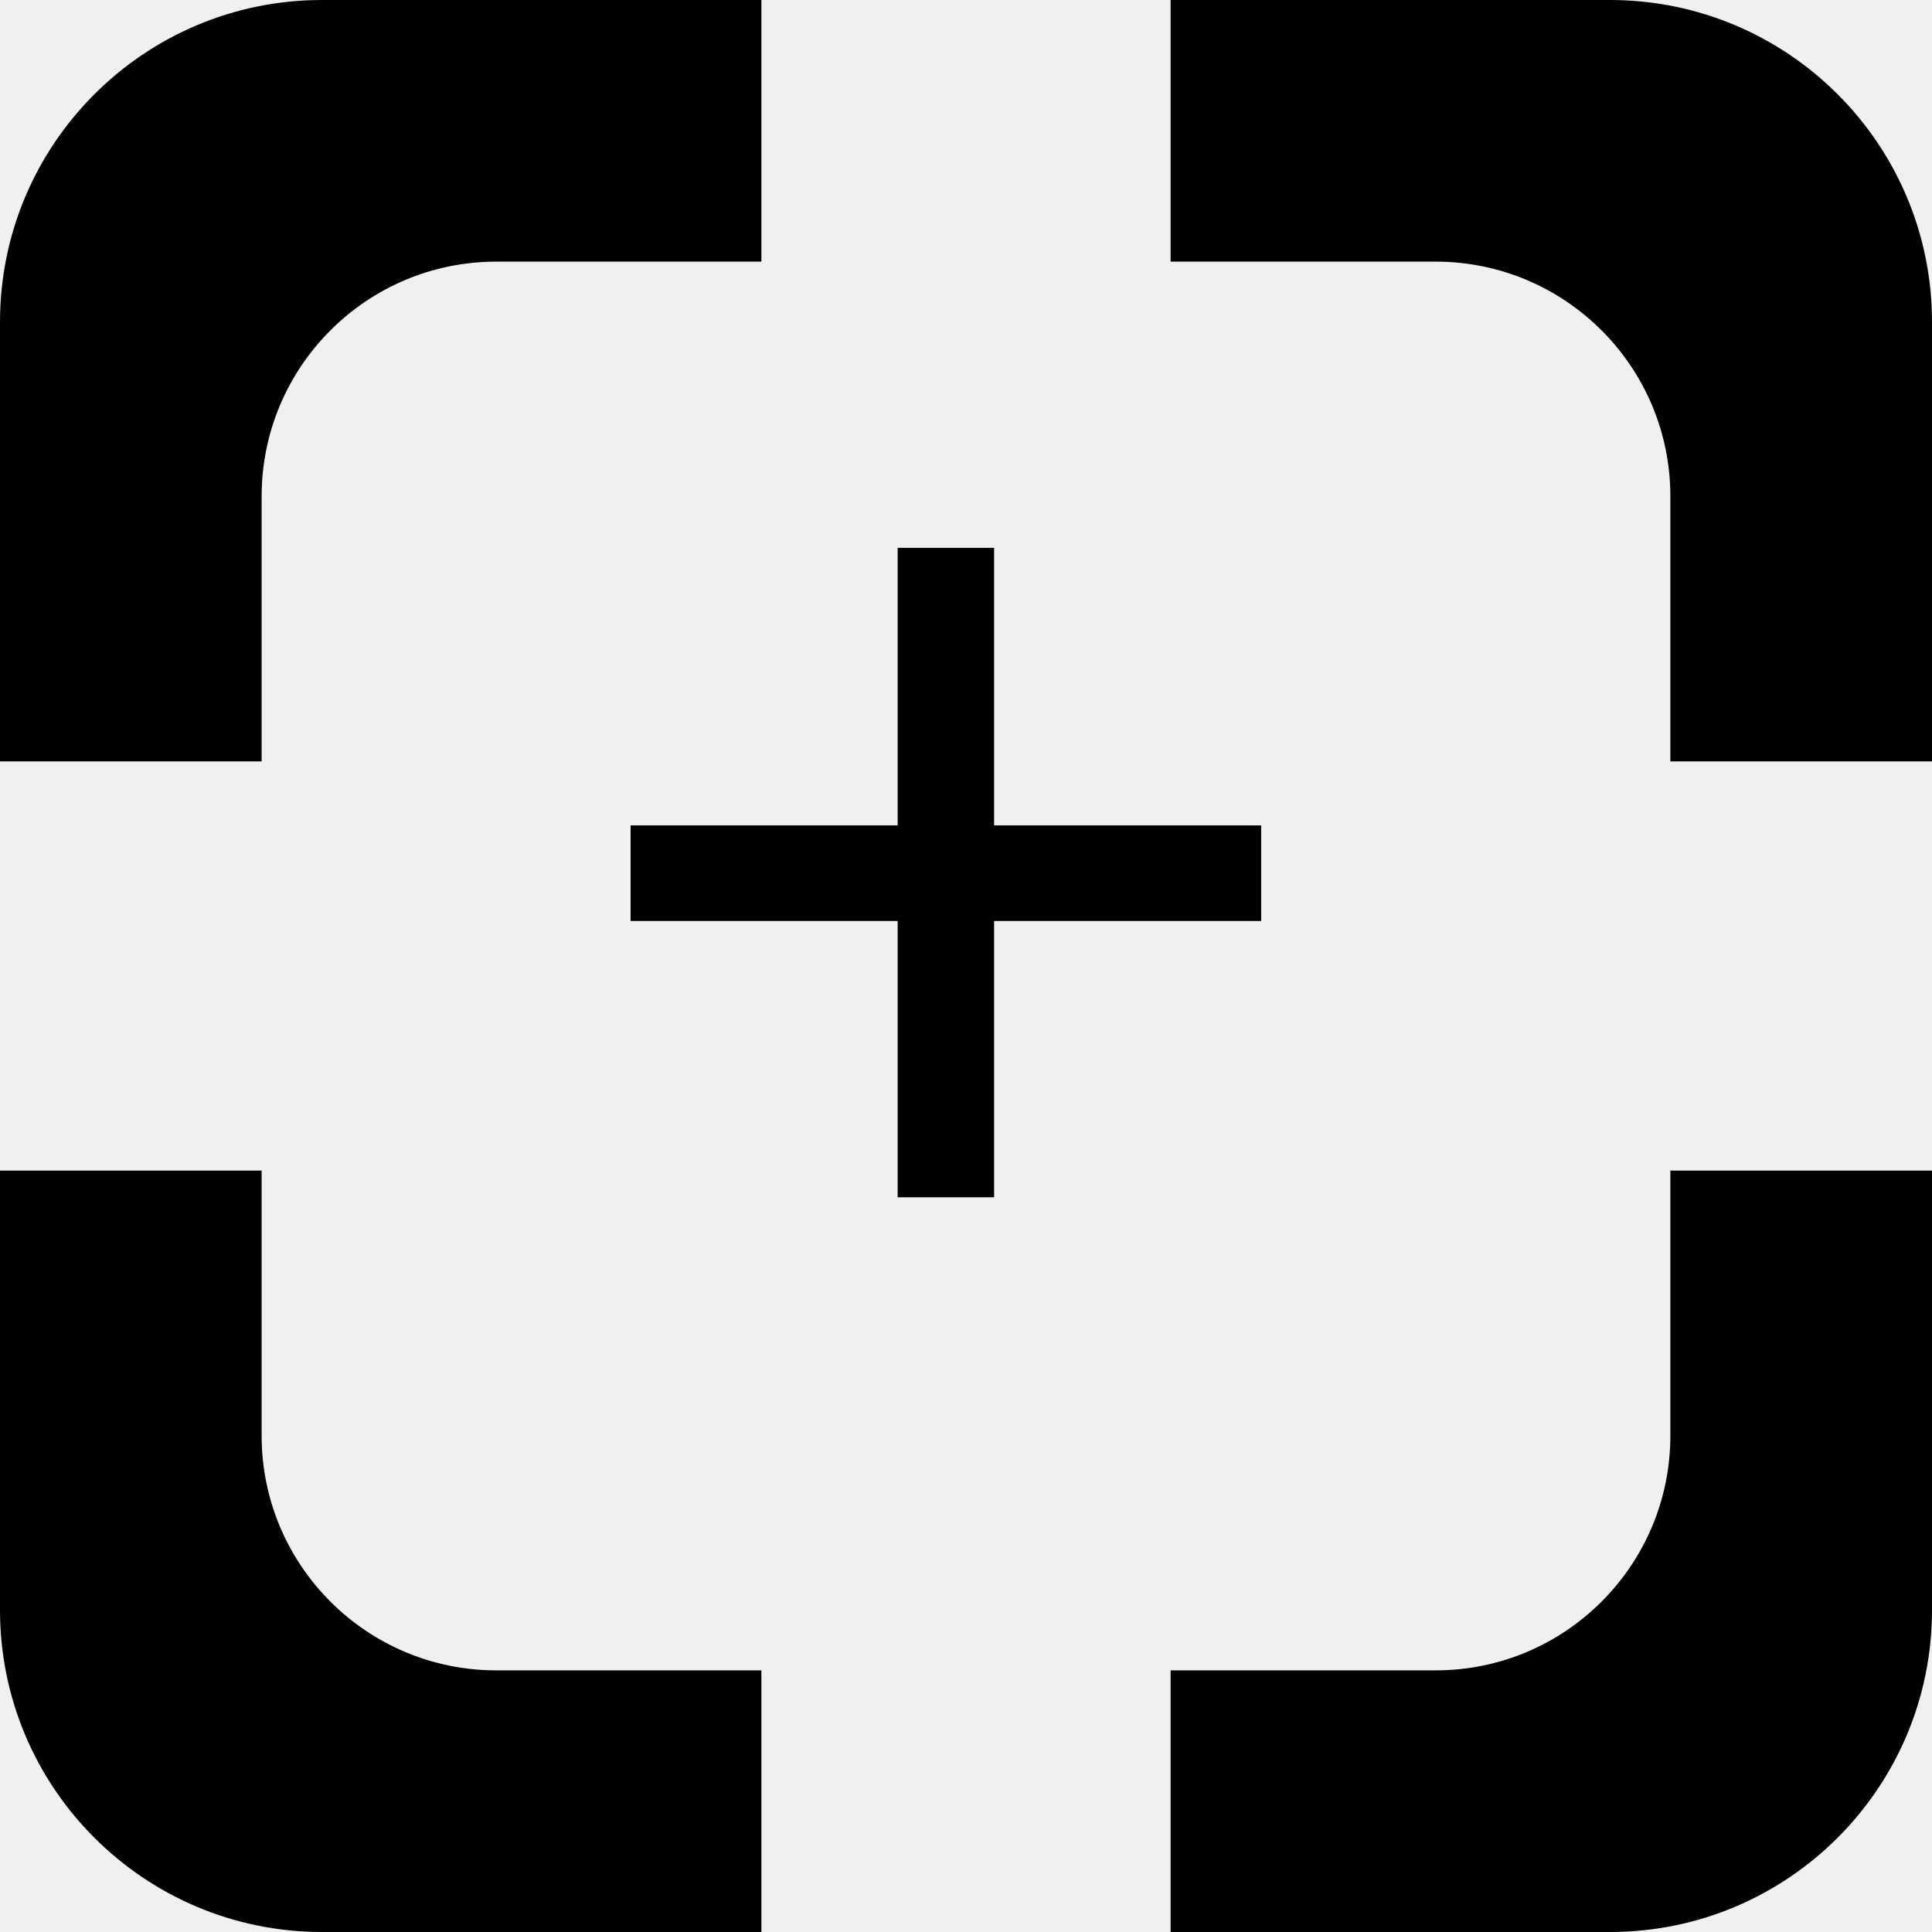
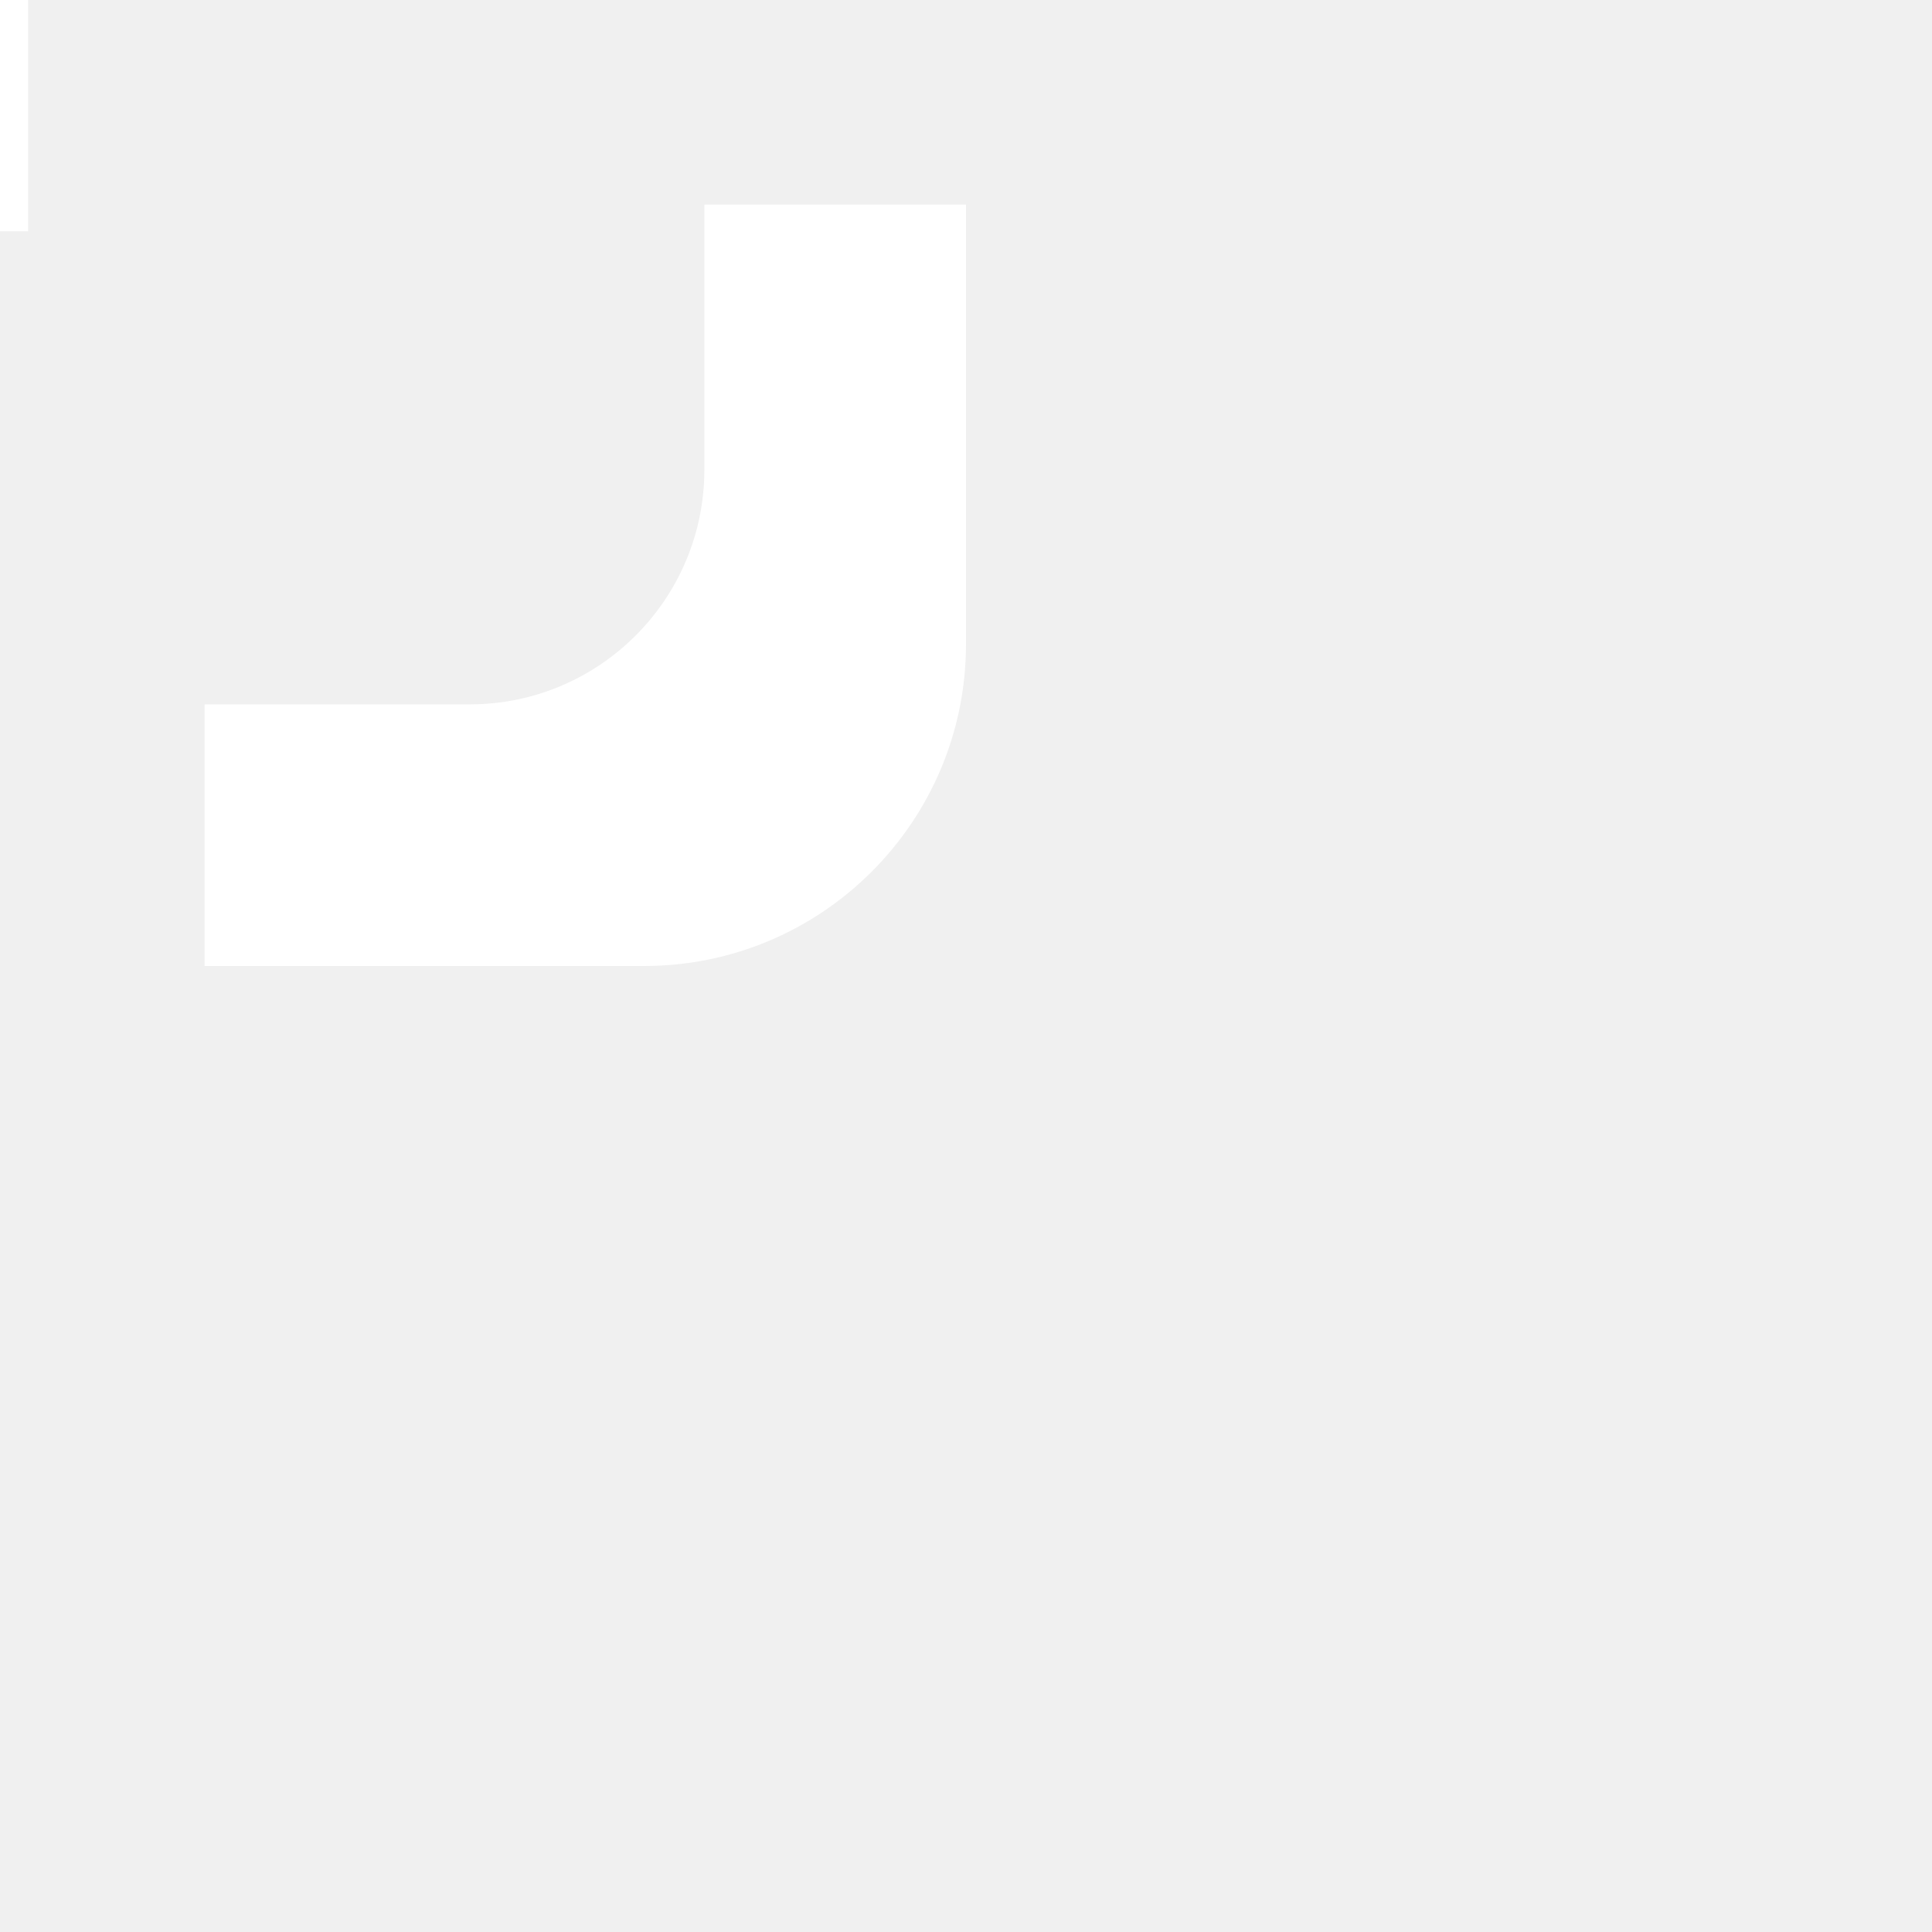
- <svg xmlns="http://www.w3.org/2000/svg" version="1.1" id="Calque_1" x="0px" y="0px" width="72px" height="72px" viewBox="-36 -36 72 72" enable-background="new -36 -36 72 72" xml:space="preserve">
+ <svg xmlns="http://www.w3.org/2000/svg" version="1.0" id="Calque_1" x="0px" y="0px" width="72px" height="72px" viewBox="0 0 72 72" enable-background="new 0 0 72 72" xml:space="preserve">
  <g>
-     <path d="M24-36H7.625v9.75H17.5c4.832,0,8.75,3.918,8.75,8.75v9.875H36V-24C36-30.627,30.627-36,24-36z" />
-     <path d="M-26.25-17.5c0-4.832,3.917-8.75,8.75-8.75h9.875V-36H-24c-6.627,0-12,5.373-12,12v16.375h9.75V-17.5z" />
-     <path d="M-17.5,26.25c-4.833,0-8.75-3.918-8.75-8.75V7.625H-36V24c0,6.627,5.373,12,12,12h16.375v-9.75H-17.5z" />
-     <path d="M26.25,17.5c0,4.832-3.918,8.75-8.75,8.75H7.625V36H24c6.627,0,12-5.373,12-12V7.625h-9.75V17.5z" />
+     <path fill="#FFFFFF" d="M24-36H7.625v9.75H17.5c4.832,0,8.75,3.918,8.75,8.75v9.875H36V-24C36-30.627,30.627-36,24-36z" />
+     <path fill="#FFFFFF" d="M-26.25-17.5c0-4.832,3.917-8.75,8.75-8.75h9.875V-36H-24c-6.627,0-12,5.373-12,12v16.375h9.75V-17.5z" />
+     <path fill="#FFFFFF" d="M-17.5,26.25c-4.833,0-8.75-3.918-8.75-8.75V7.625H-36V24c0,6.627,5.373,12,12,12h16.375v-9.75H-17.5z" />
+     <path fill="#FFFFFF" d="M26.25,17.5c0,4.832-3.918,8.75-8.75,8.75H7.625V36H24c6.627,0,12-5.373,12-12V7.625h-9.75V17.5z" />
  </g>
-   <text transform="matrix(1 0 0 1 -15 14.1665)" font-family="'MyriadPro-Regular'" font-size="50">+</text>
+   <text transform="matrix(1 0 0 1 -15 14.166)" fill="#FFFFFF" font-family="'MyriadPro-Regular'" font-size="50">+</text>
</svg>
